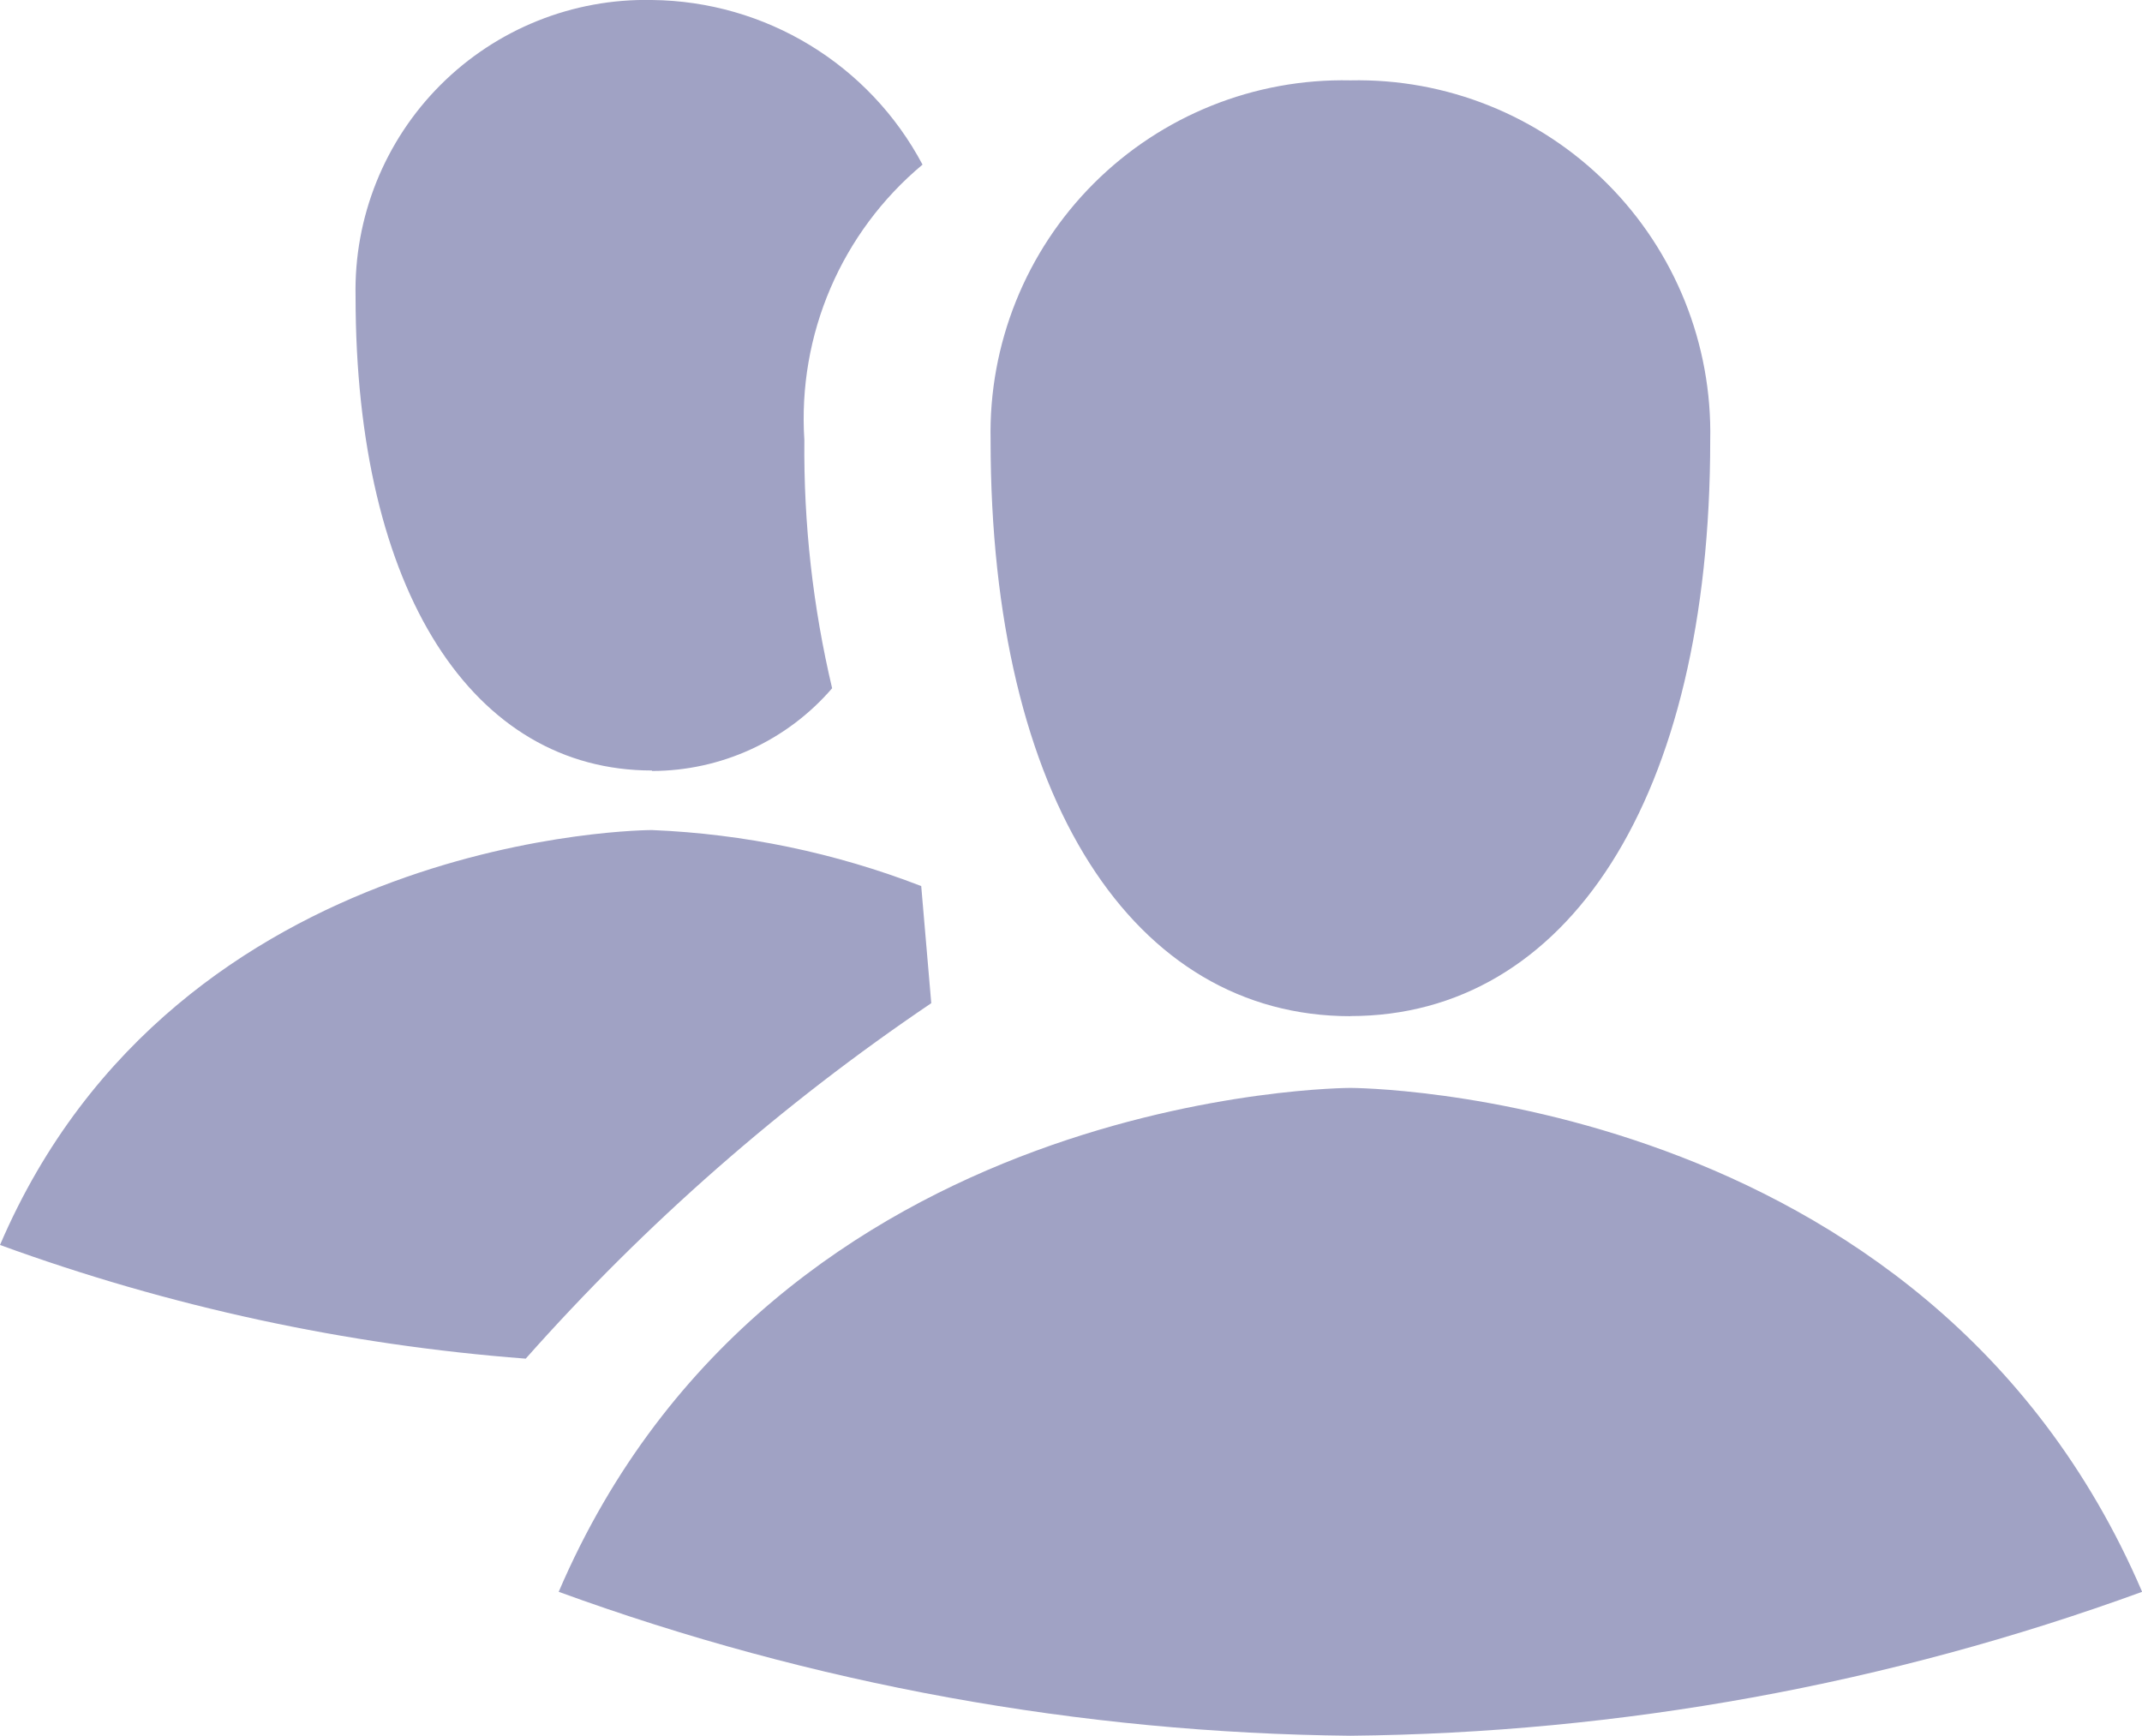
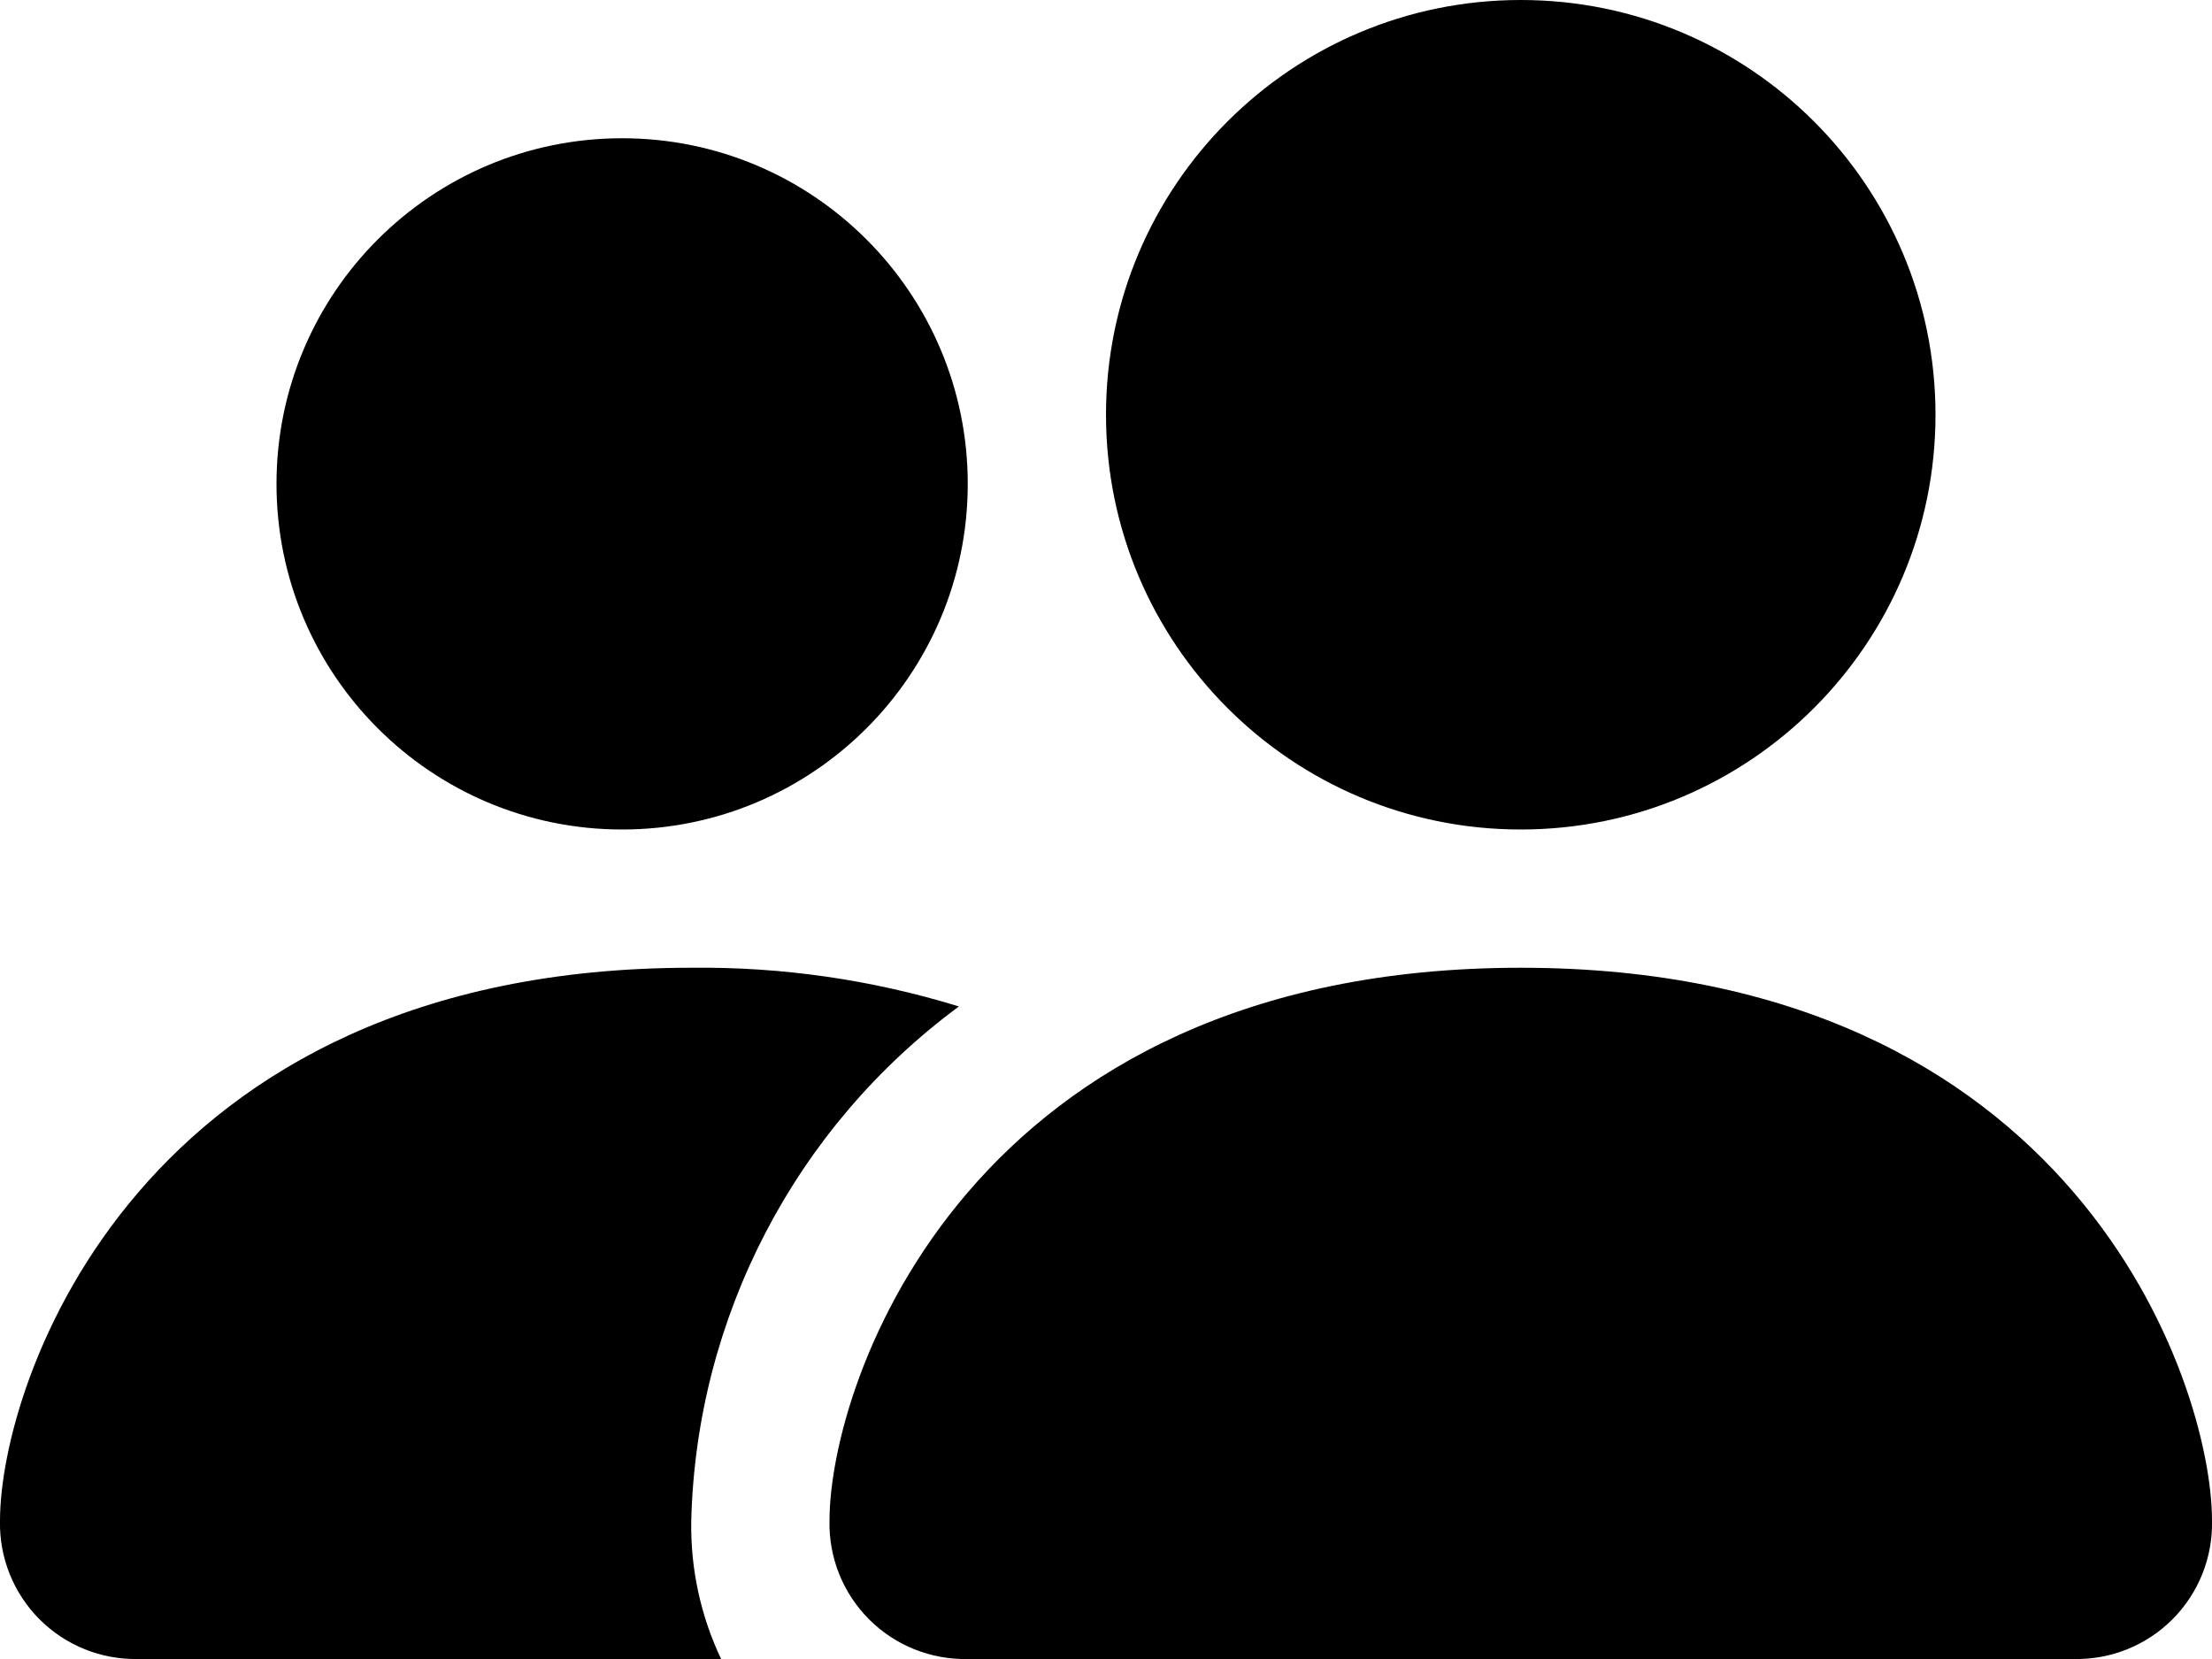
- <svg xmlns="http://www.w3.org/2000/svg" width="18.127" height="14.688" viewBox="0 0 18.127 14.688">
-   <g id="prefix__bubble">
-     <path id="prefix__users" d="M12.095 12.782s-4.872 0-6.7 4.264a20.149 20.149 0 0 0 6.7 1.218 20.149 20.149 0 0 0 6.7-1.218c-1.829-4.264-6.7-4.264-6.7-4.264zm0-.608c1.827 0 3.045-1.827 3.045-4.873a2.982 2.982 0 0 0-3.045-3.045A2.982 2.982 0 0 0 9.05 7.3c0 3.047 1.218 4.875 3.045 4.875zM6.184 10.1a2.014 2.014 0 0 0 1.525-.7 8.759 8.759 0 0 1-.235-2.1 2.8 2.8 0 0 1 1-2.331 2.622 2.622 0 0 0-2.29-1.393 2.456 2.456 0 0 0-2.508 2.508c0 2.508 1 4.012 2.508 4.012zm2.364 1.965l-.085-.991a7.13 7.13 0 0 0-2.279-.474s-4.012 0-5.517 3.511a16.687 16.687 0 0 0 4.449.962 18.2 18.2 0 0 1 3.432-3.008z" transform="translate(-.667 -3.576)" style="fill:#a0a2c4" />
+ <svg xmlns="http://www.w3.org/2000/svg" width="16" height="12" viewBox="0 0 16 12">
+   <g id="people-fill" transform="translate(-1 -5.148)">
+     <path id="Path_2" data-name="Path 2" d="M7,16.5a.979.979,0,0,1-1-1c0-1,1-4,5-4s5,3,5,4a.979.979,0,0,1-1,1Zm4-6a3,3,0,1,0-3-3A3,3,0,0,0,11,10.5Zm-5.784,6A2.238,2.238,0,0,1,5,15.5a4.772,4.772,0,0,1,1.936-3.72A6.325,6.325,0,0,0,5,11.5c-4,0-5,3-5,4a.979.979,0,0,0,1,1Zm-.716-6A2.5,2.5,0,1,0,2,8,2.5,2.5,0,0,0,4.5,10.5Z" transform="translate(1 0.648)" fill-rule="evenodd" />
  </g>
</svg>
